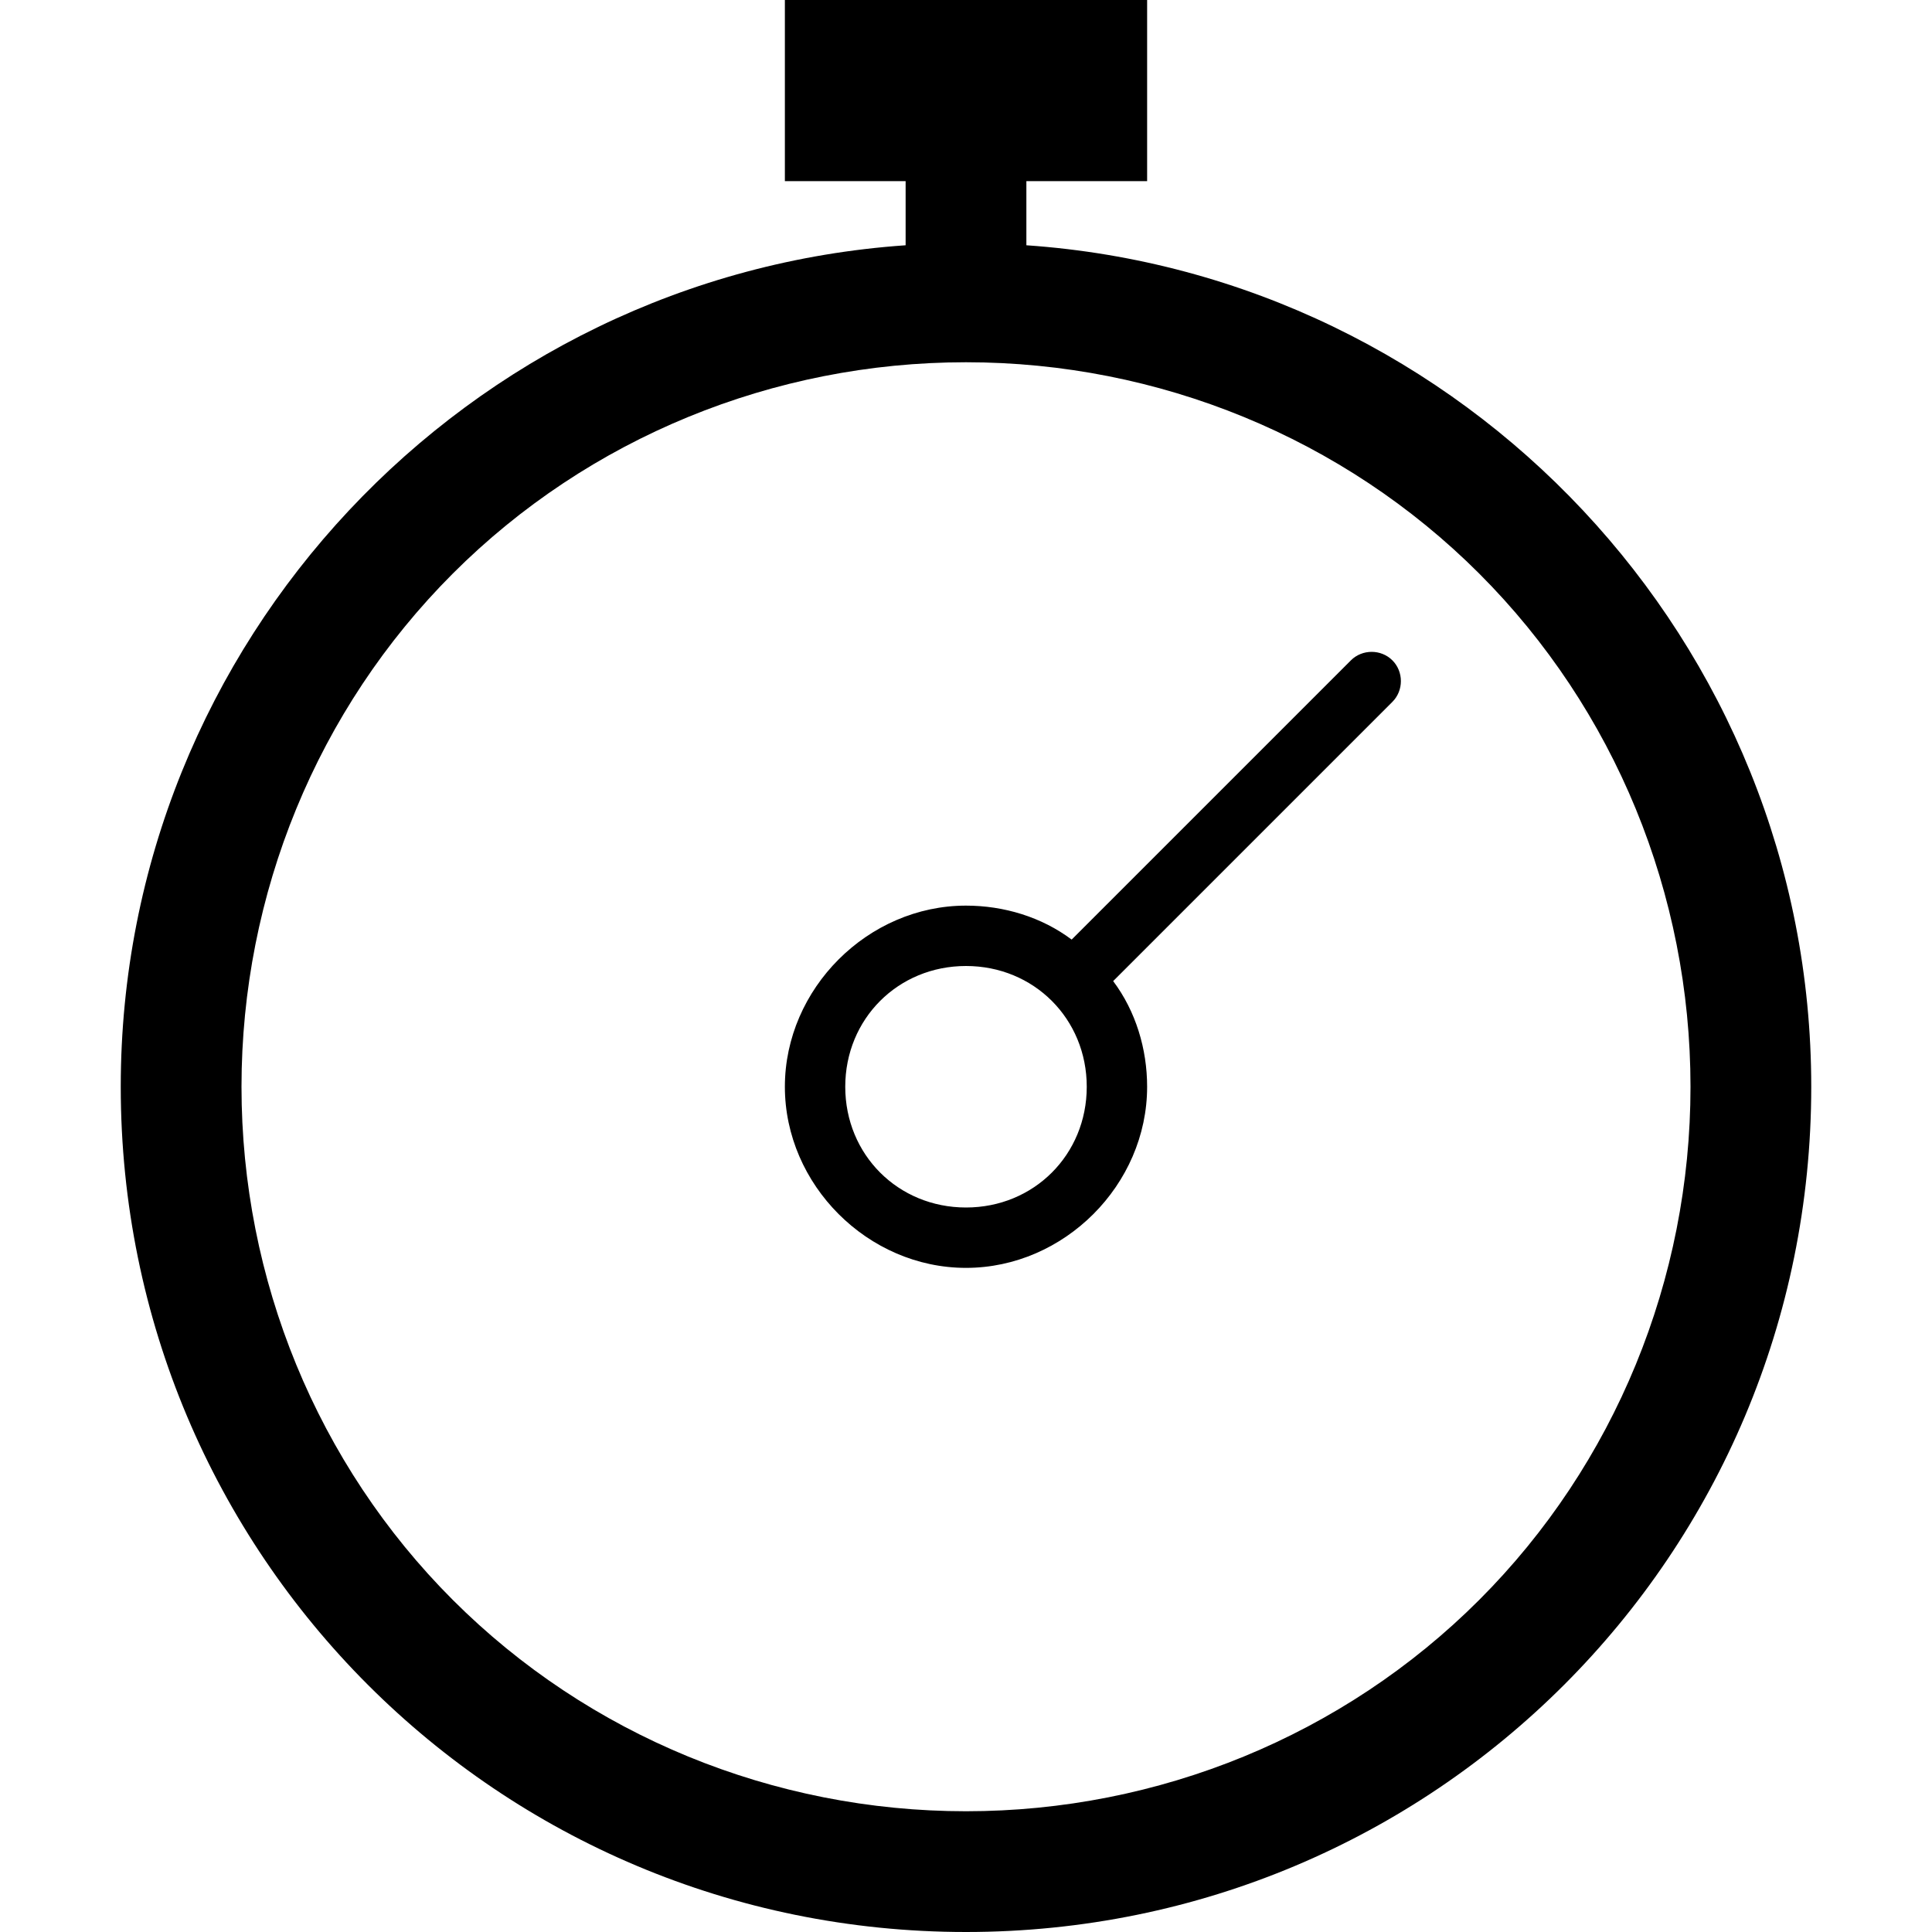
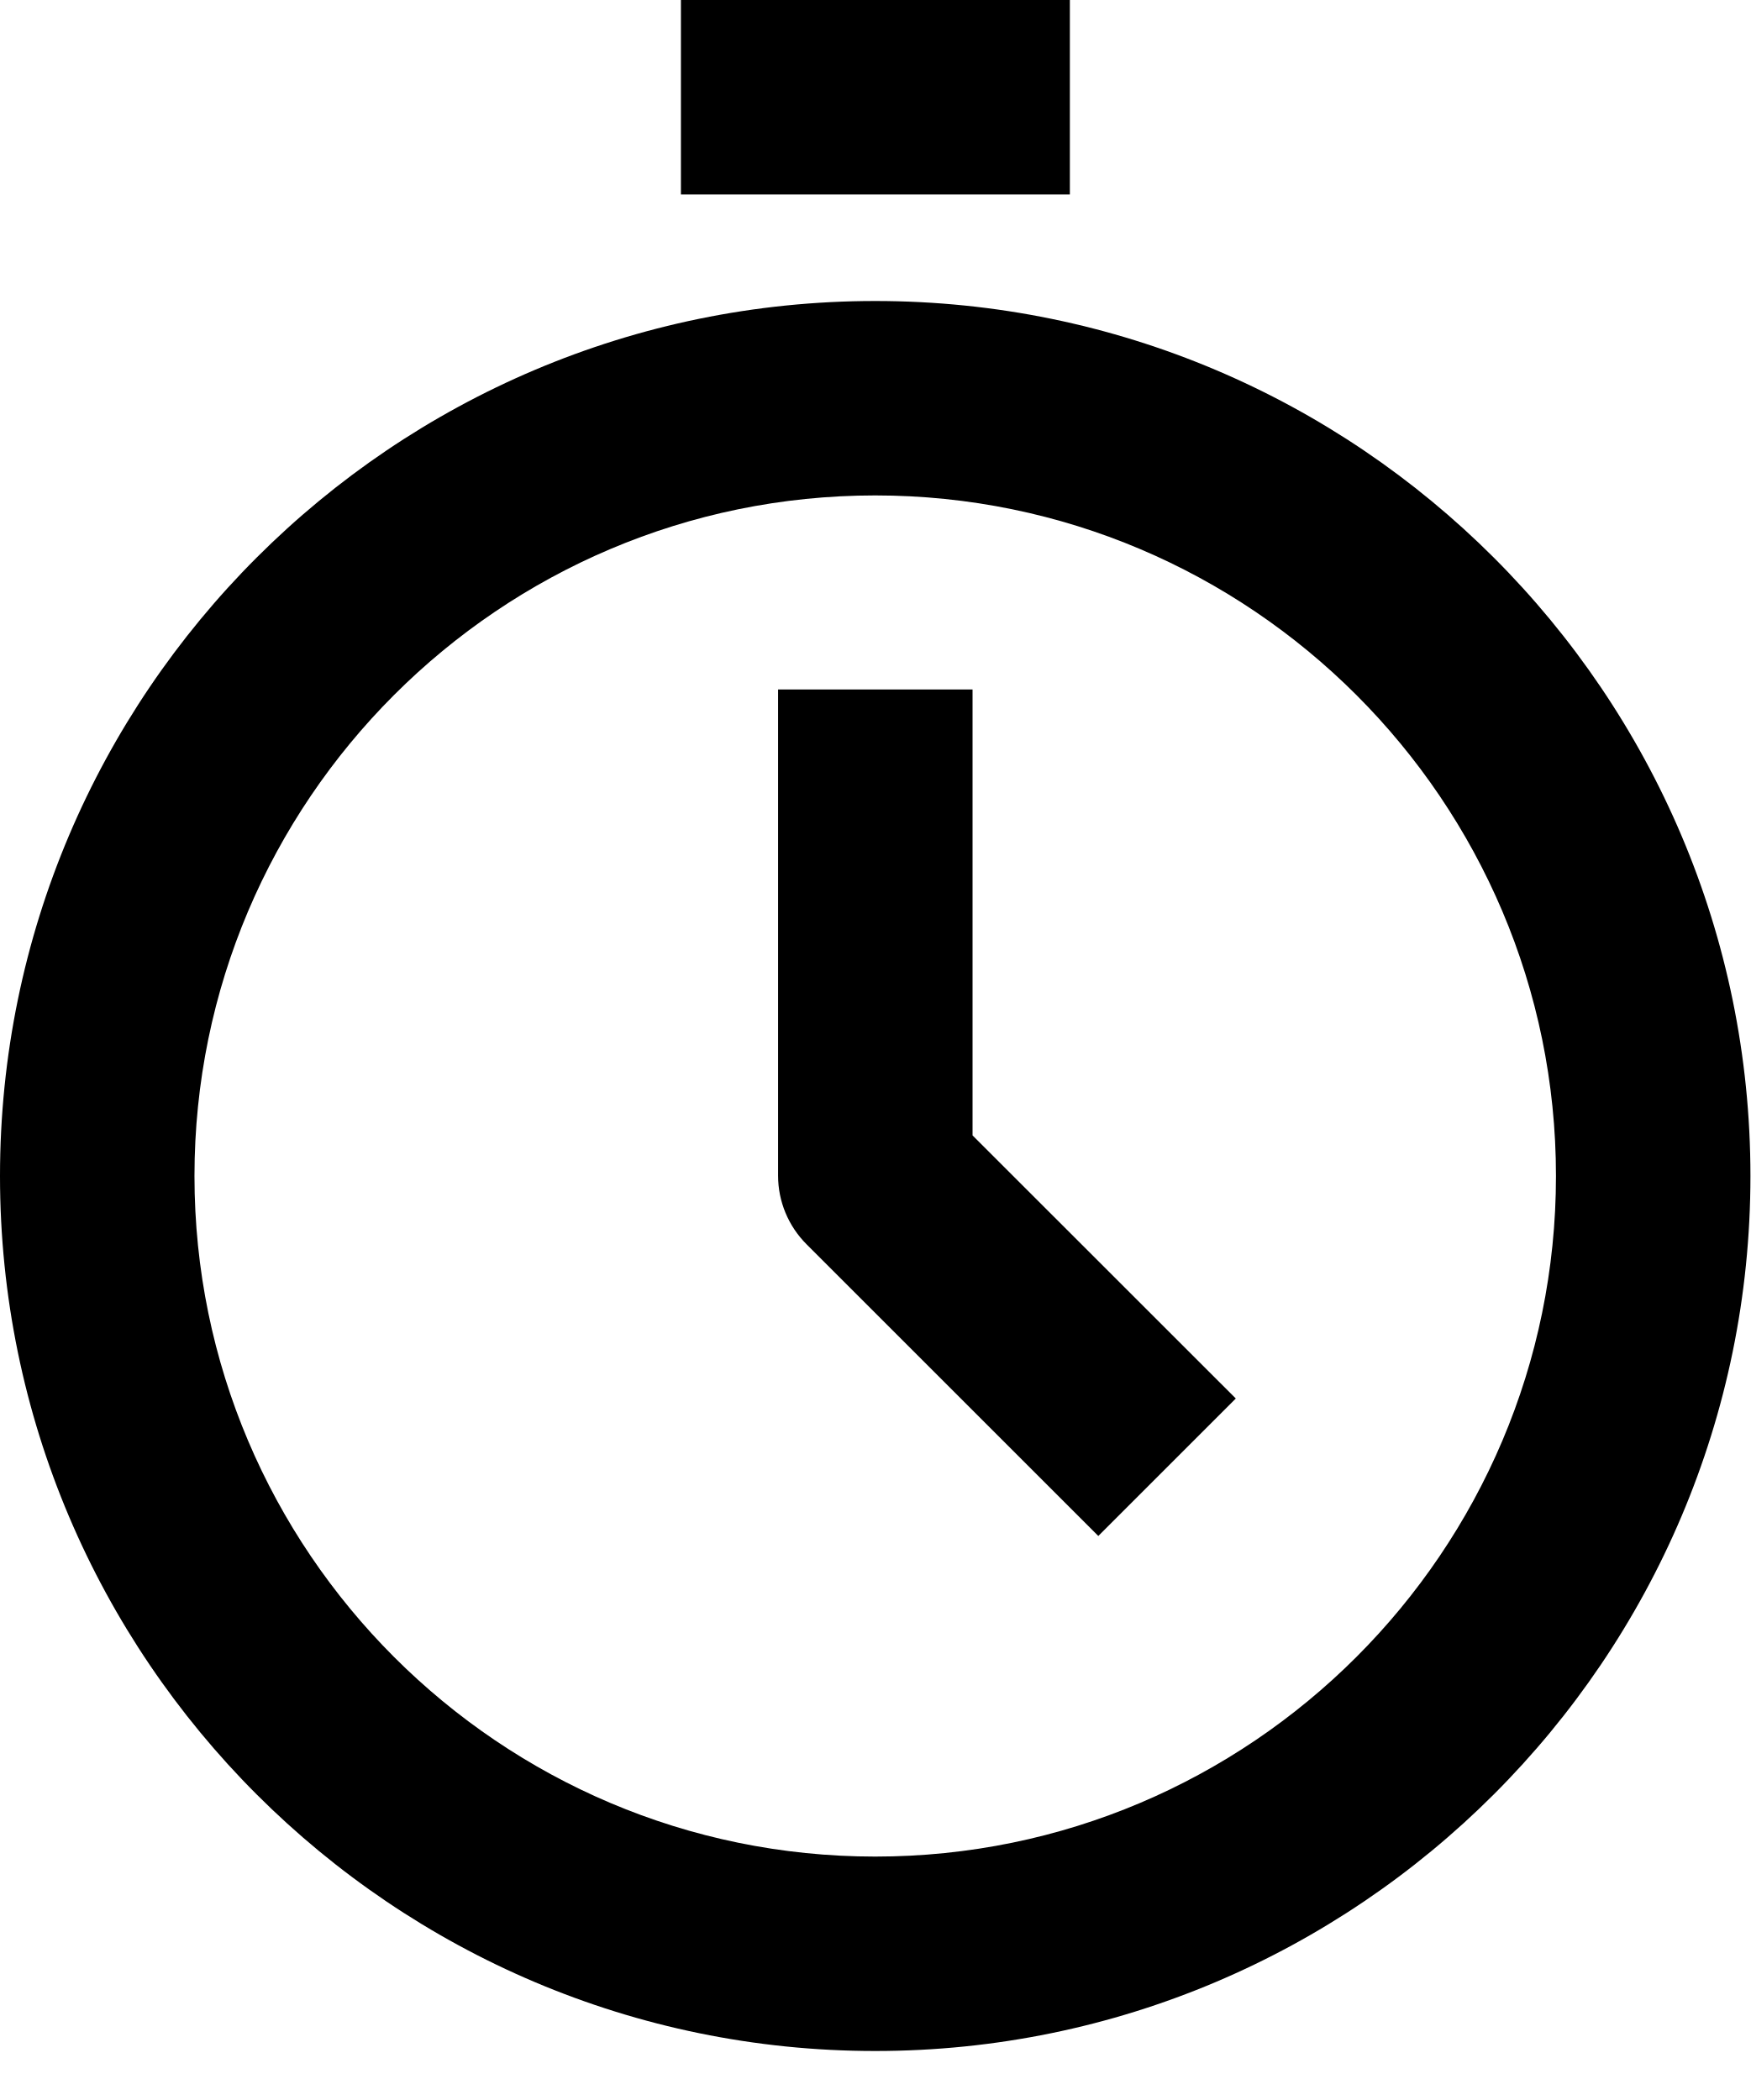
- <svg fill="#000000" height="512" width="512" id="icon-stopwatch" viewBox="0 0 512 512">
-   <path d="m272 65c116 8 208 105 208 223c0 124-100 224-224 224c-124 0-224-100-224-224c0-118 92-215 208-223l0-17l-32 0l0-48l96 0l0 48l-32 0z m120 359c36-36 56-85 56-136c0-51-20-100-56-136c-36-36-85-56-136-56c-51 0-100 20-136 56c-36 36-56 85-56 136c0 51 20 100 56 136c36 36 85 56 136 56c51 0 100-20 136-56z m-23-249c3 3 3 8 0 11l-74 74c6 8 9 18 9 28c0 26-22 48-48 48c-26 0-48-22-48-48c0-26 22-48 48-48c10 0 20 3 28 9l74-74c3-3 8-3 11 0z m-113 145c18 0 32-14 32-32c0-18-14-32-32-32c-18 0-32 14-32 32c0 18 14 32 32 32z" />
+ <svg xmlns="http://www.w3.org/2000/svg" width="20" height="24" viewBox="0 0 20 24">
+   <g>
+     <path d="M12.549,17.554 L9.216,14.221 C9.007,14.012 8.89,13.73 8.89,13.436 L8.89,7.88 L11.112,7.88 L11.112,12.976 L14.12,15.983 L12.549,17.554 Z" />
+     <polygon points="7.78 2.222 7.78 0 12.224 0 12.224 2.222" />
+     <path d="M10,23.44 C4.487,23.44 0,18.954 0,13.44 C0,7.926 4.487,3.44 10,3.44 C15.513,3.44 20,7.926 20,13.44 C20,18.954 15.513,23.44 10,23.44 Z M10,5.662 C5.711,5.662 2.222,9.151 2.222,13.44 C2.222,17.729 5.711,21.218 10,21.218 C14.289,21.218 17.778,17.729 17.778,13.44 C17.778,9.151 14.289,5.662 10,5.662 Z" />
+   </g>
</svg>
